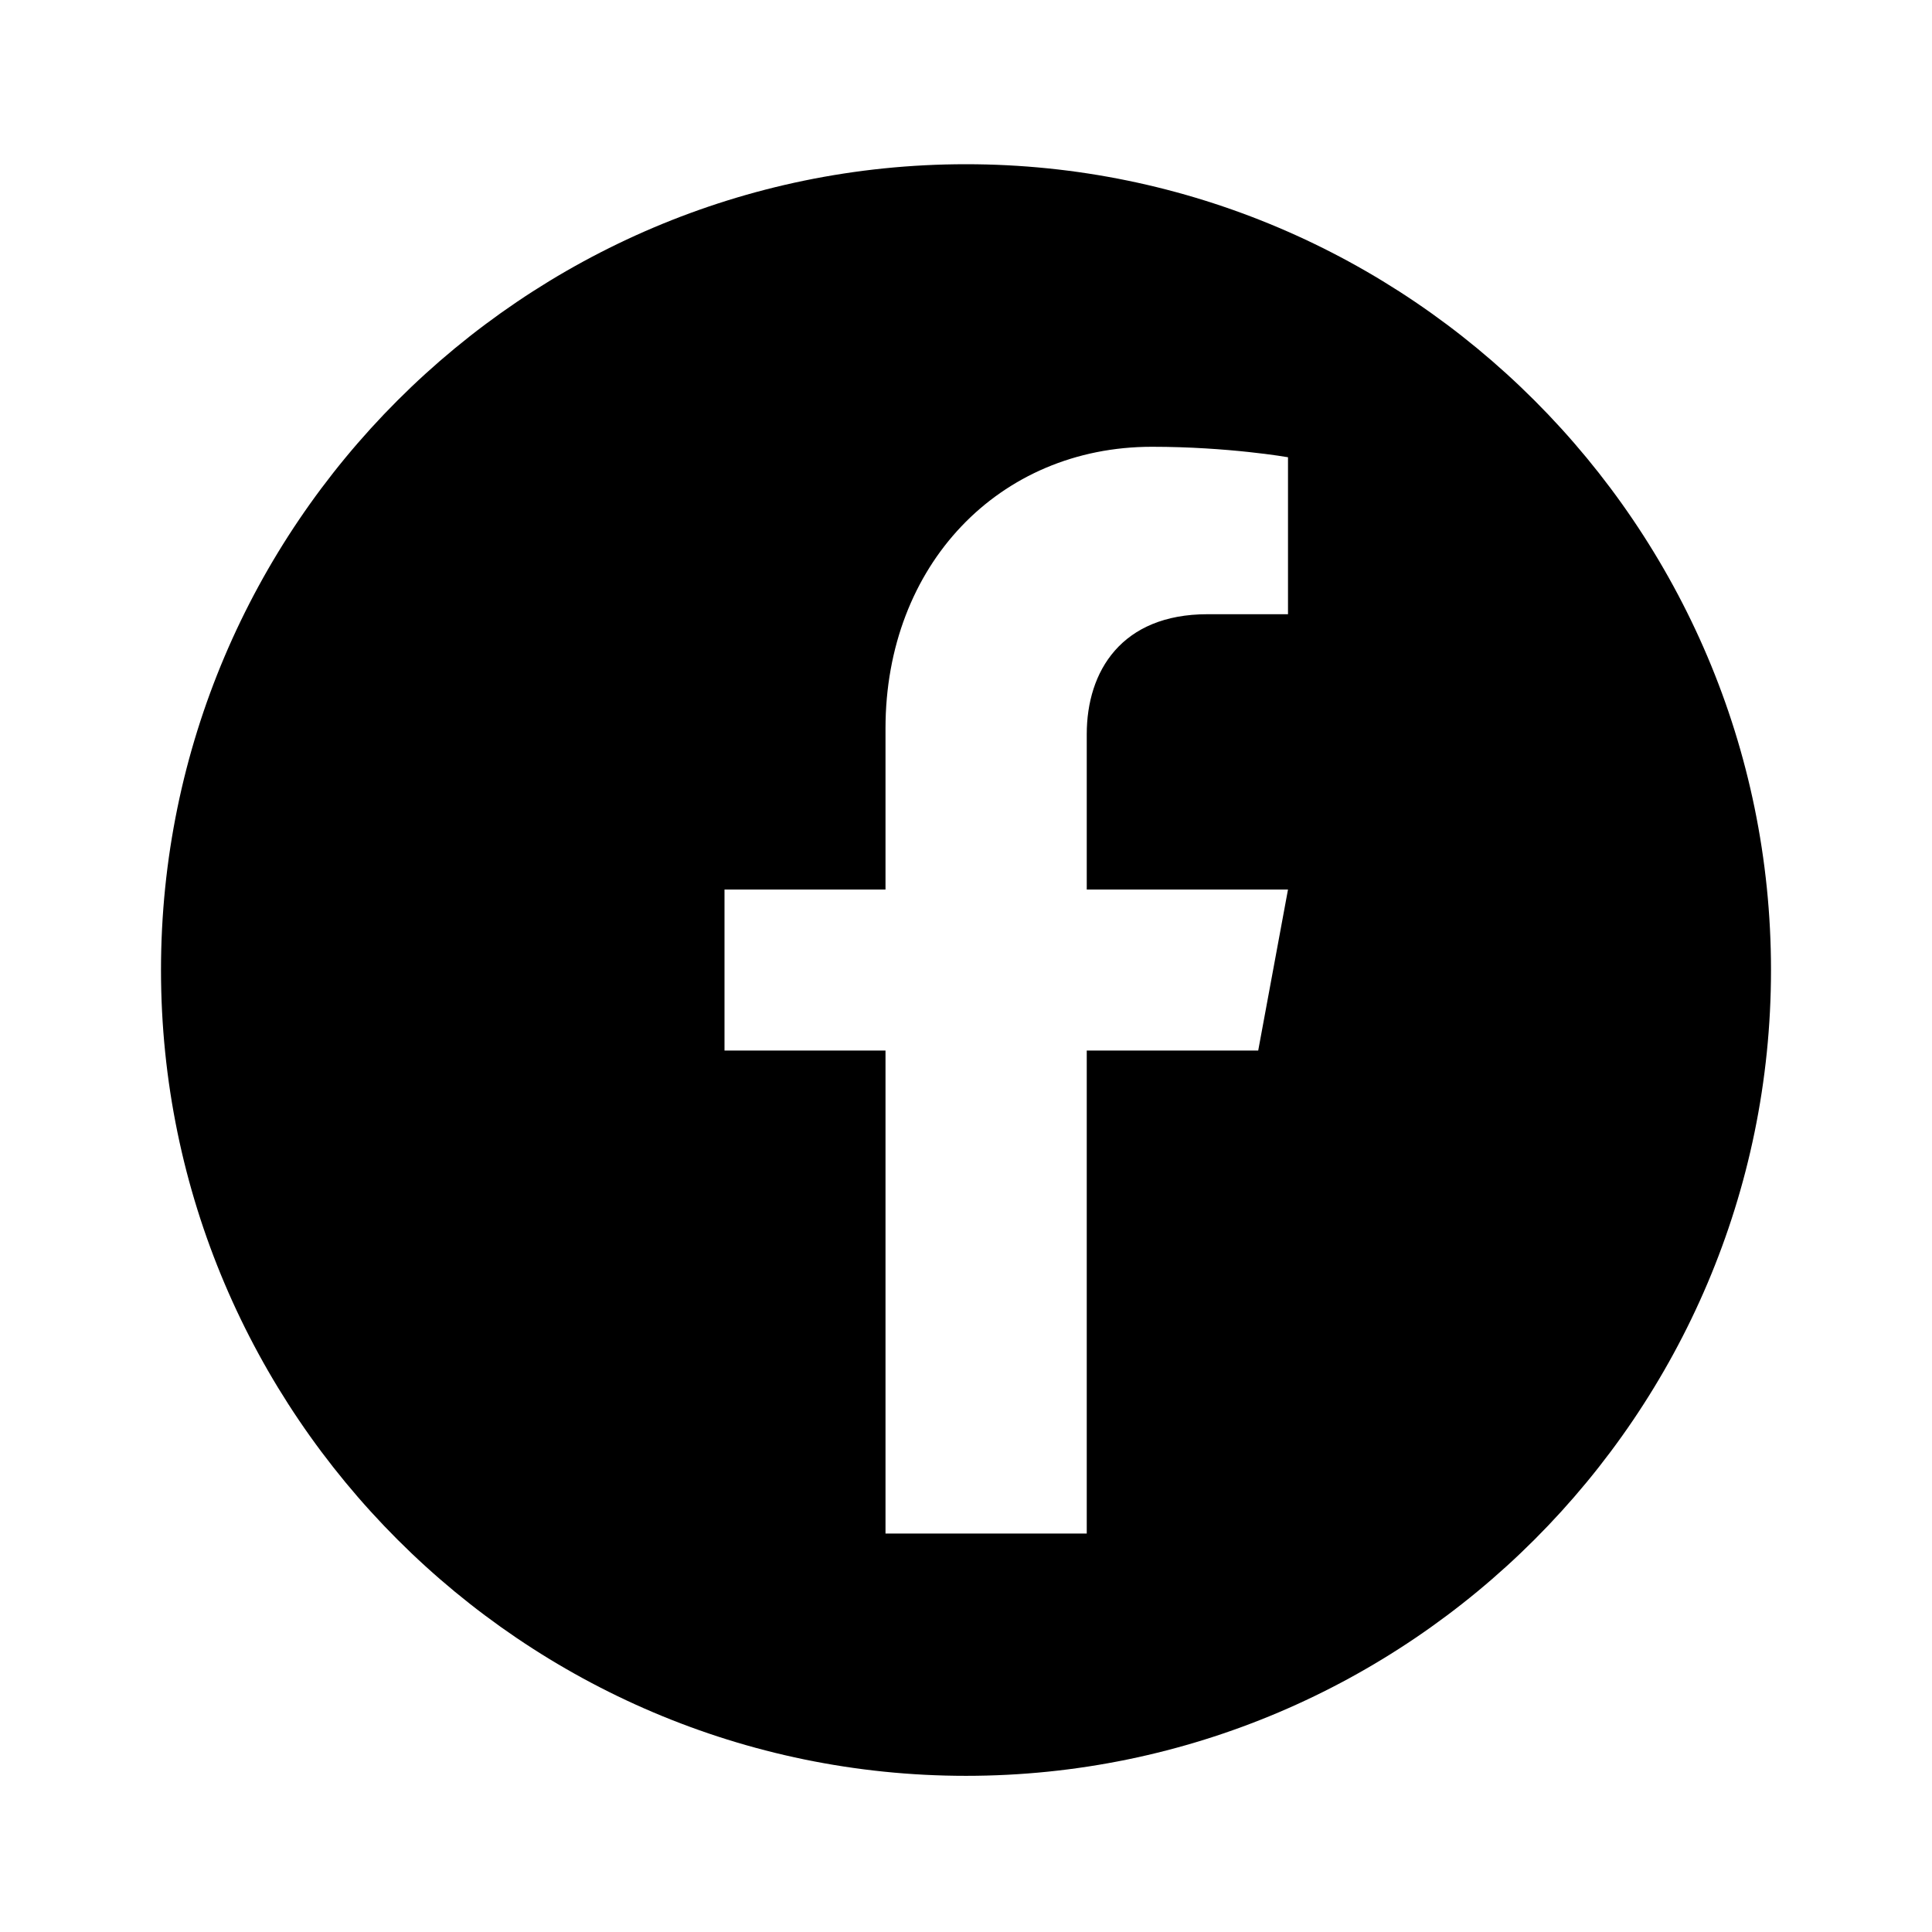
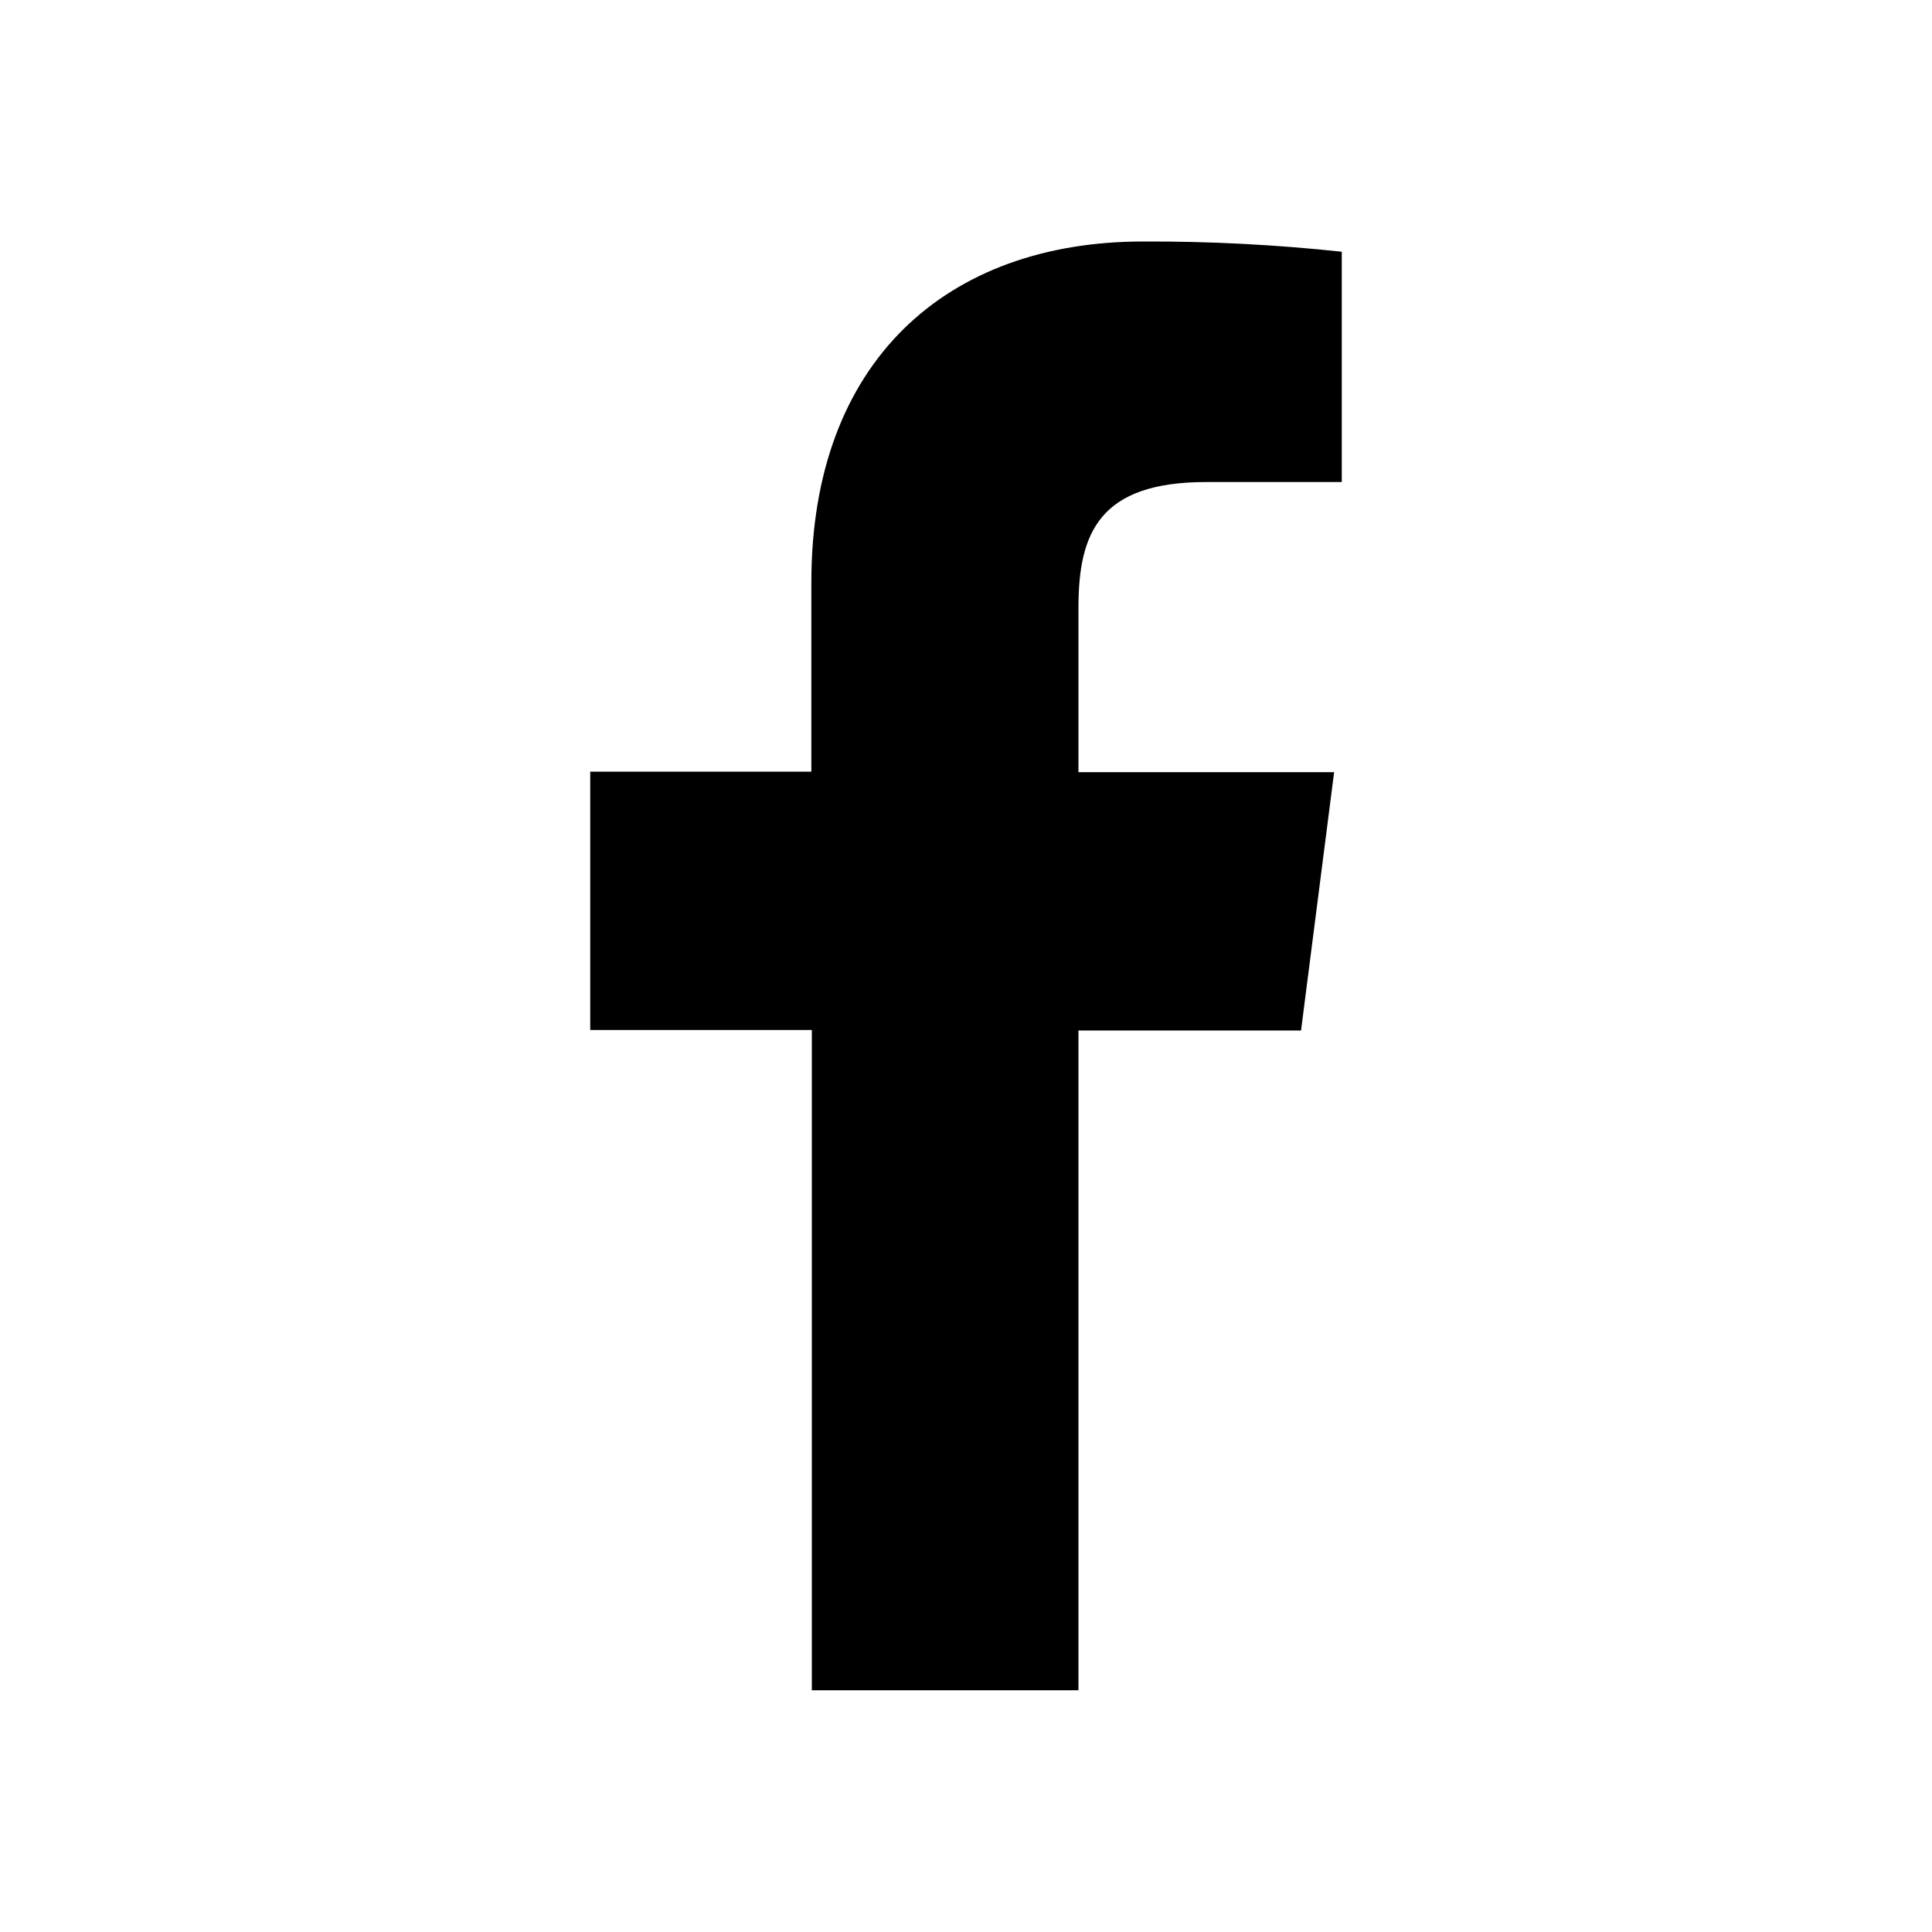
<svg xmlns="http://www.w3.org/2000/svg" width="24" height="24" viewBox="0 0 24 24" fill="none">
-   <path d="M12 2.04C6.5 2.04 2 6.53 2 12.05S6.5 22.06 12 22.06 22 17.57 22 12.05 17.5 2.04 12 2.04M11 19.05V13.05H9V11.05H11V9.05C11 7.02 12.41 5.55 14.31 5.55C15.26 5.55 16 5.68 16 5.68V7.63H15C13.93 7.63 13.5 8.34 13.5 9.12V11.05H16L15.63 13.05H13.5V19.05H11Z" fill="black" />
+   <path d="M13.397 20.997v-8.196h2.765l.411-3.209h-3.176V7.548c0-.926.258-1.56 1.587-1.56h1.684V3.127A22.336 22.336 0 0 0 14.201 3c-2.444 0-4.122 1.492-4.122 4.231v2.355H7.332v3.209h2.753v8.202h3.312z" fill="black" />
</svg>
